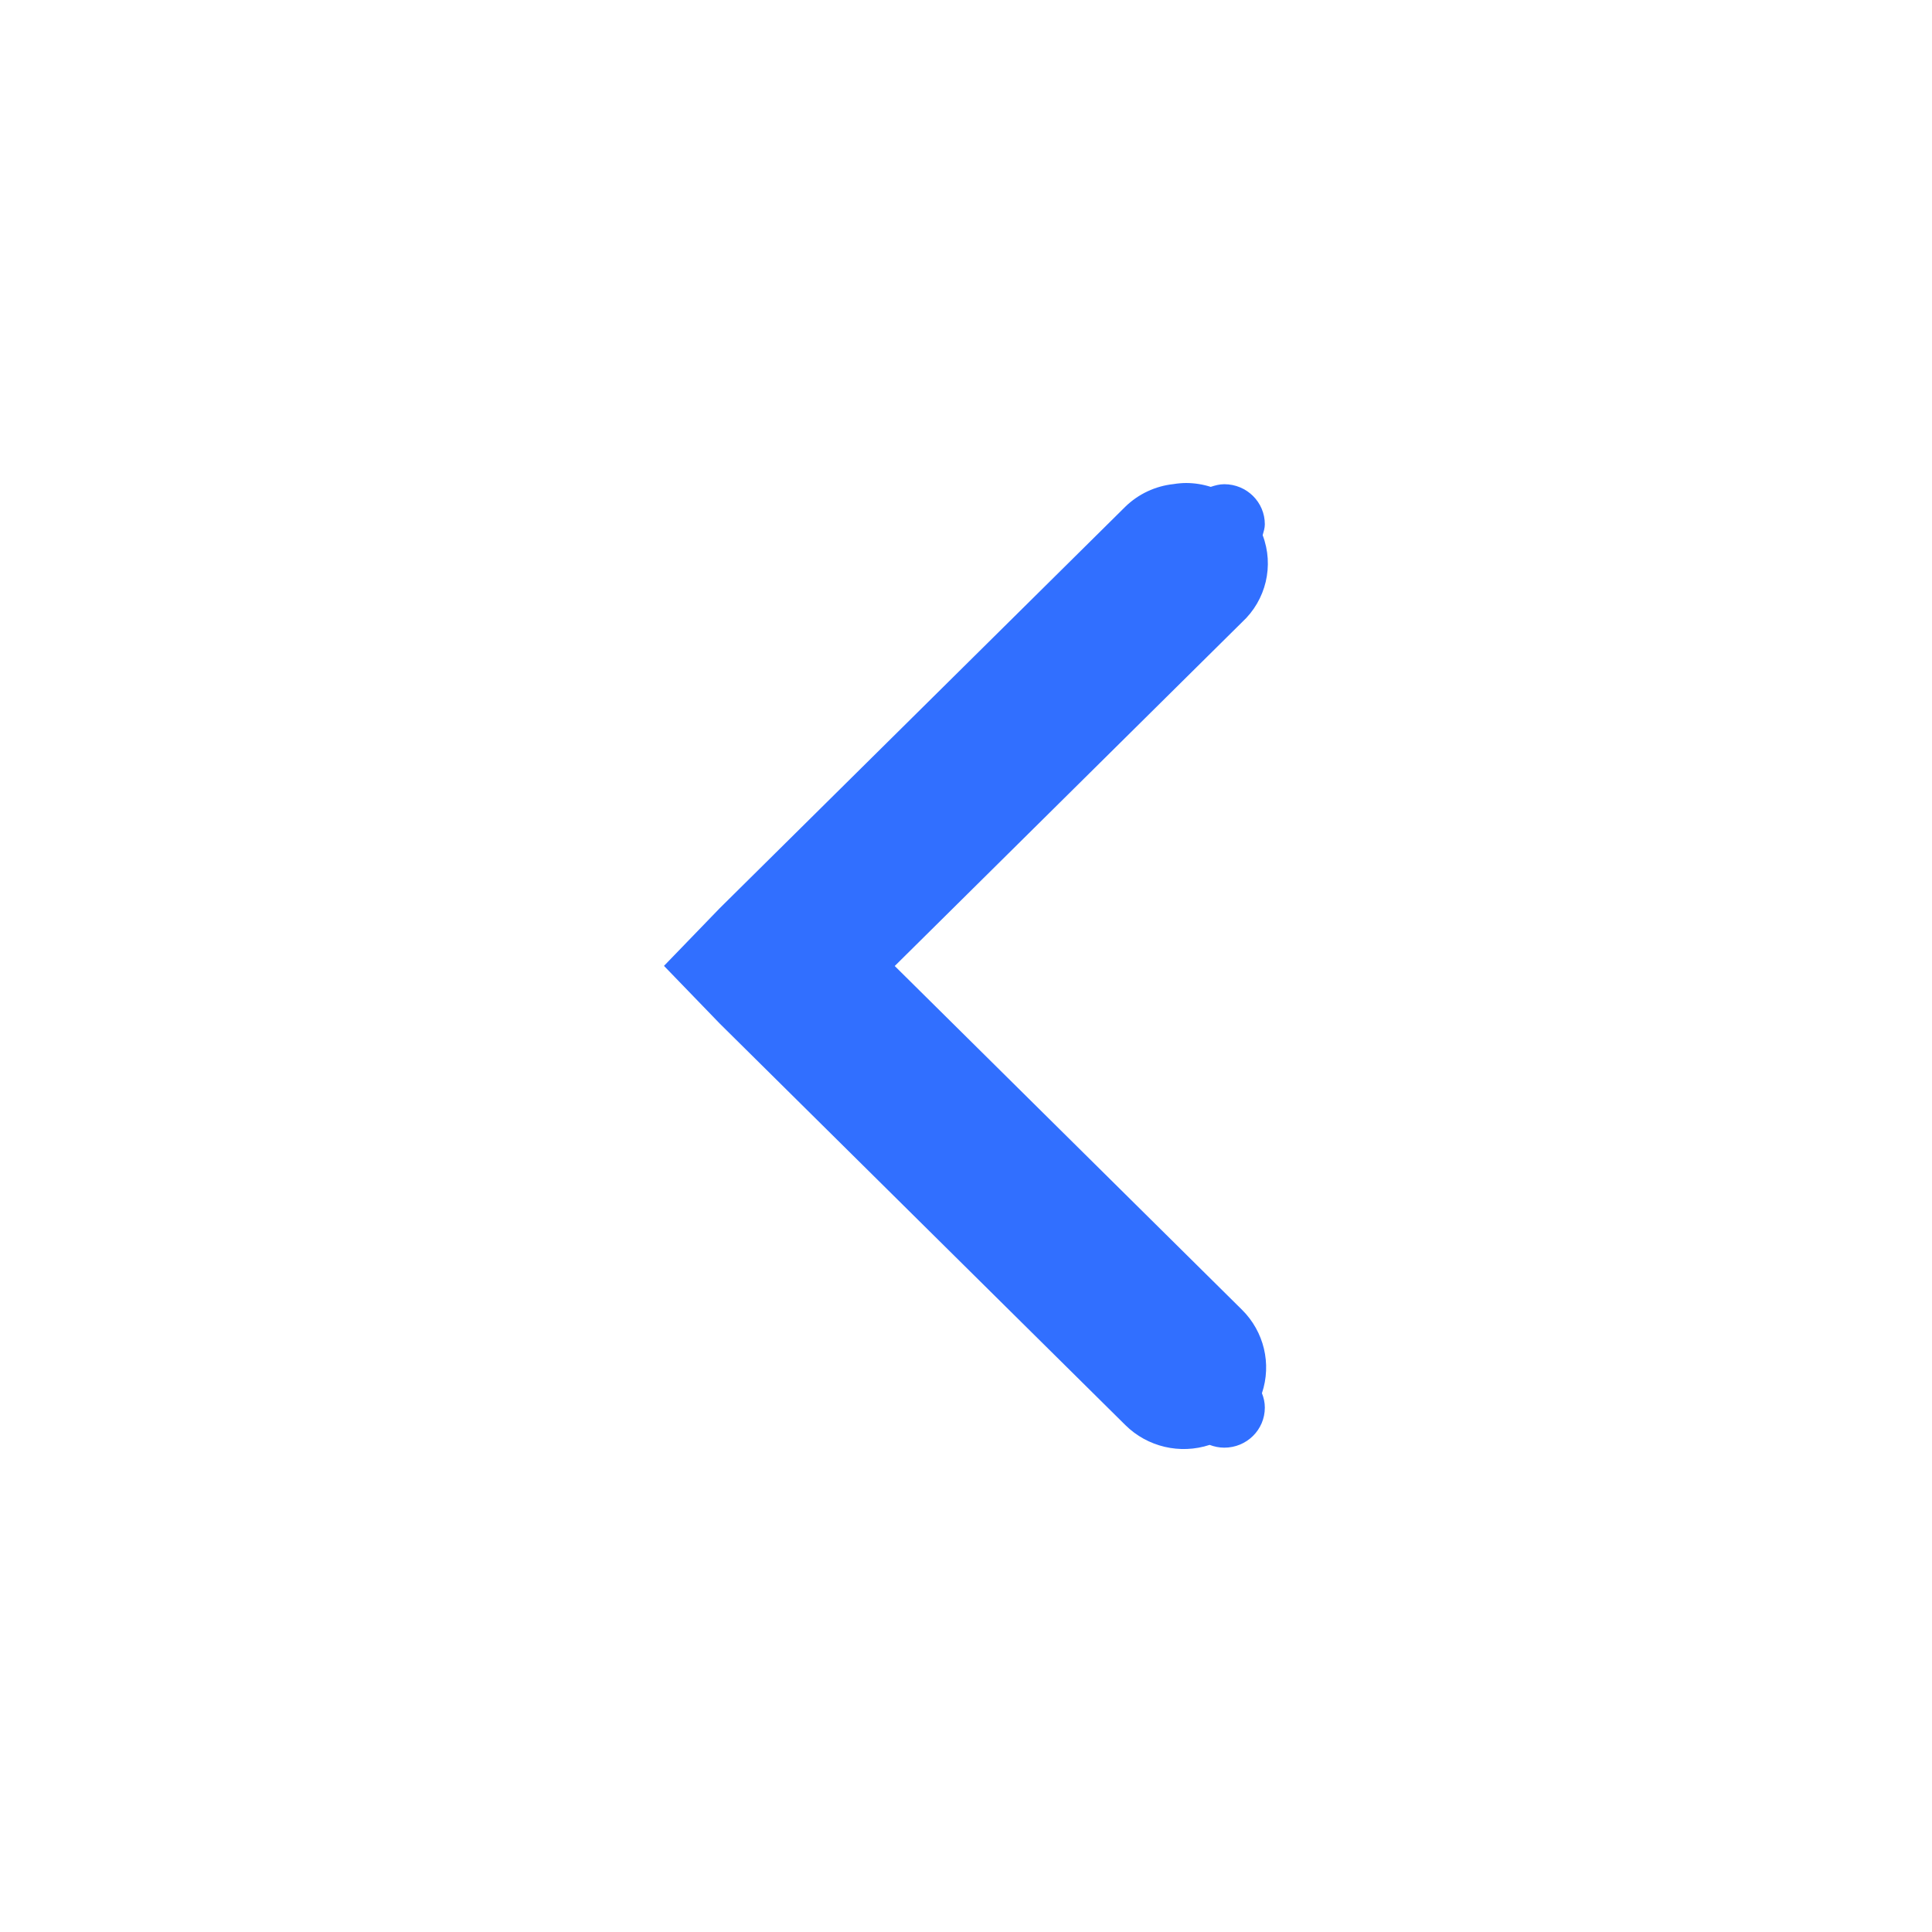
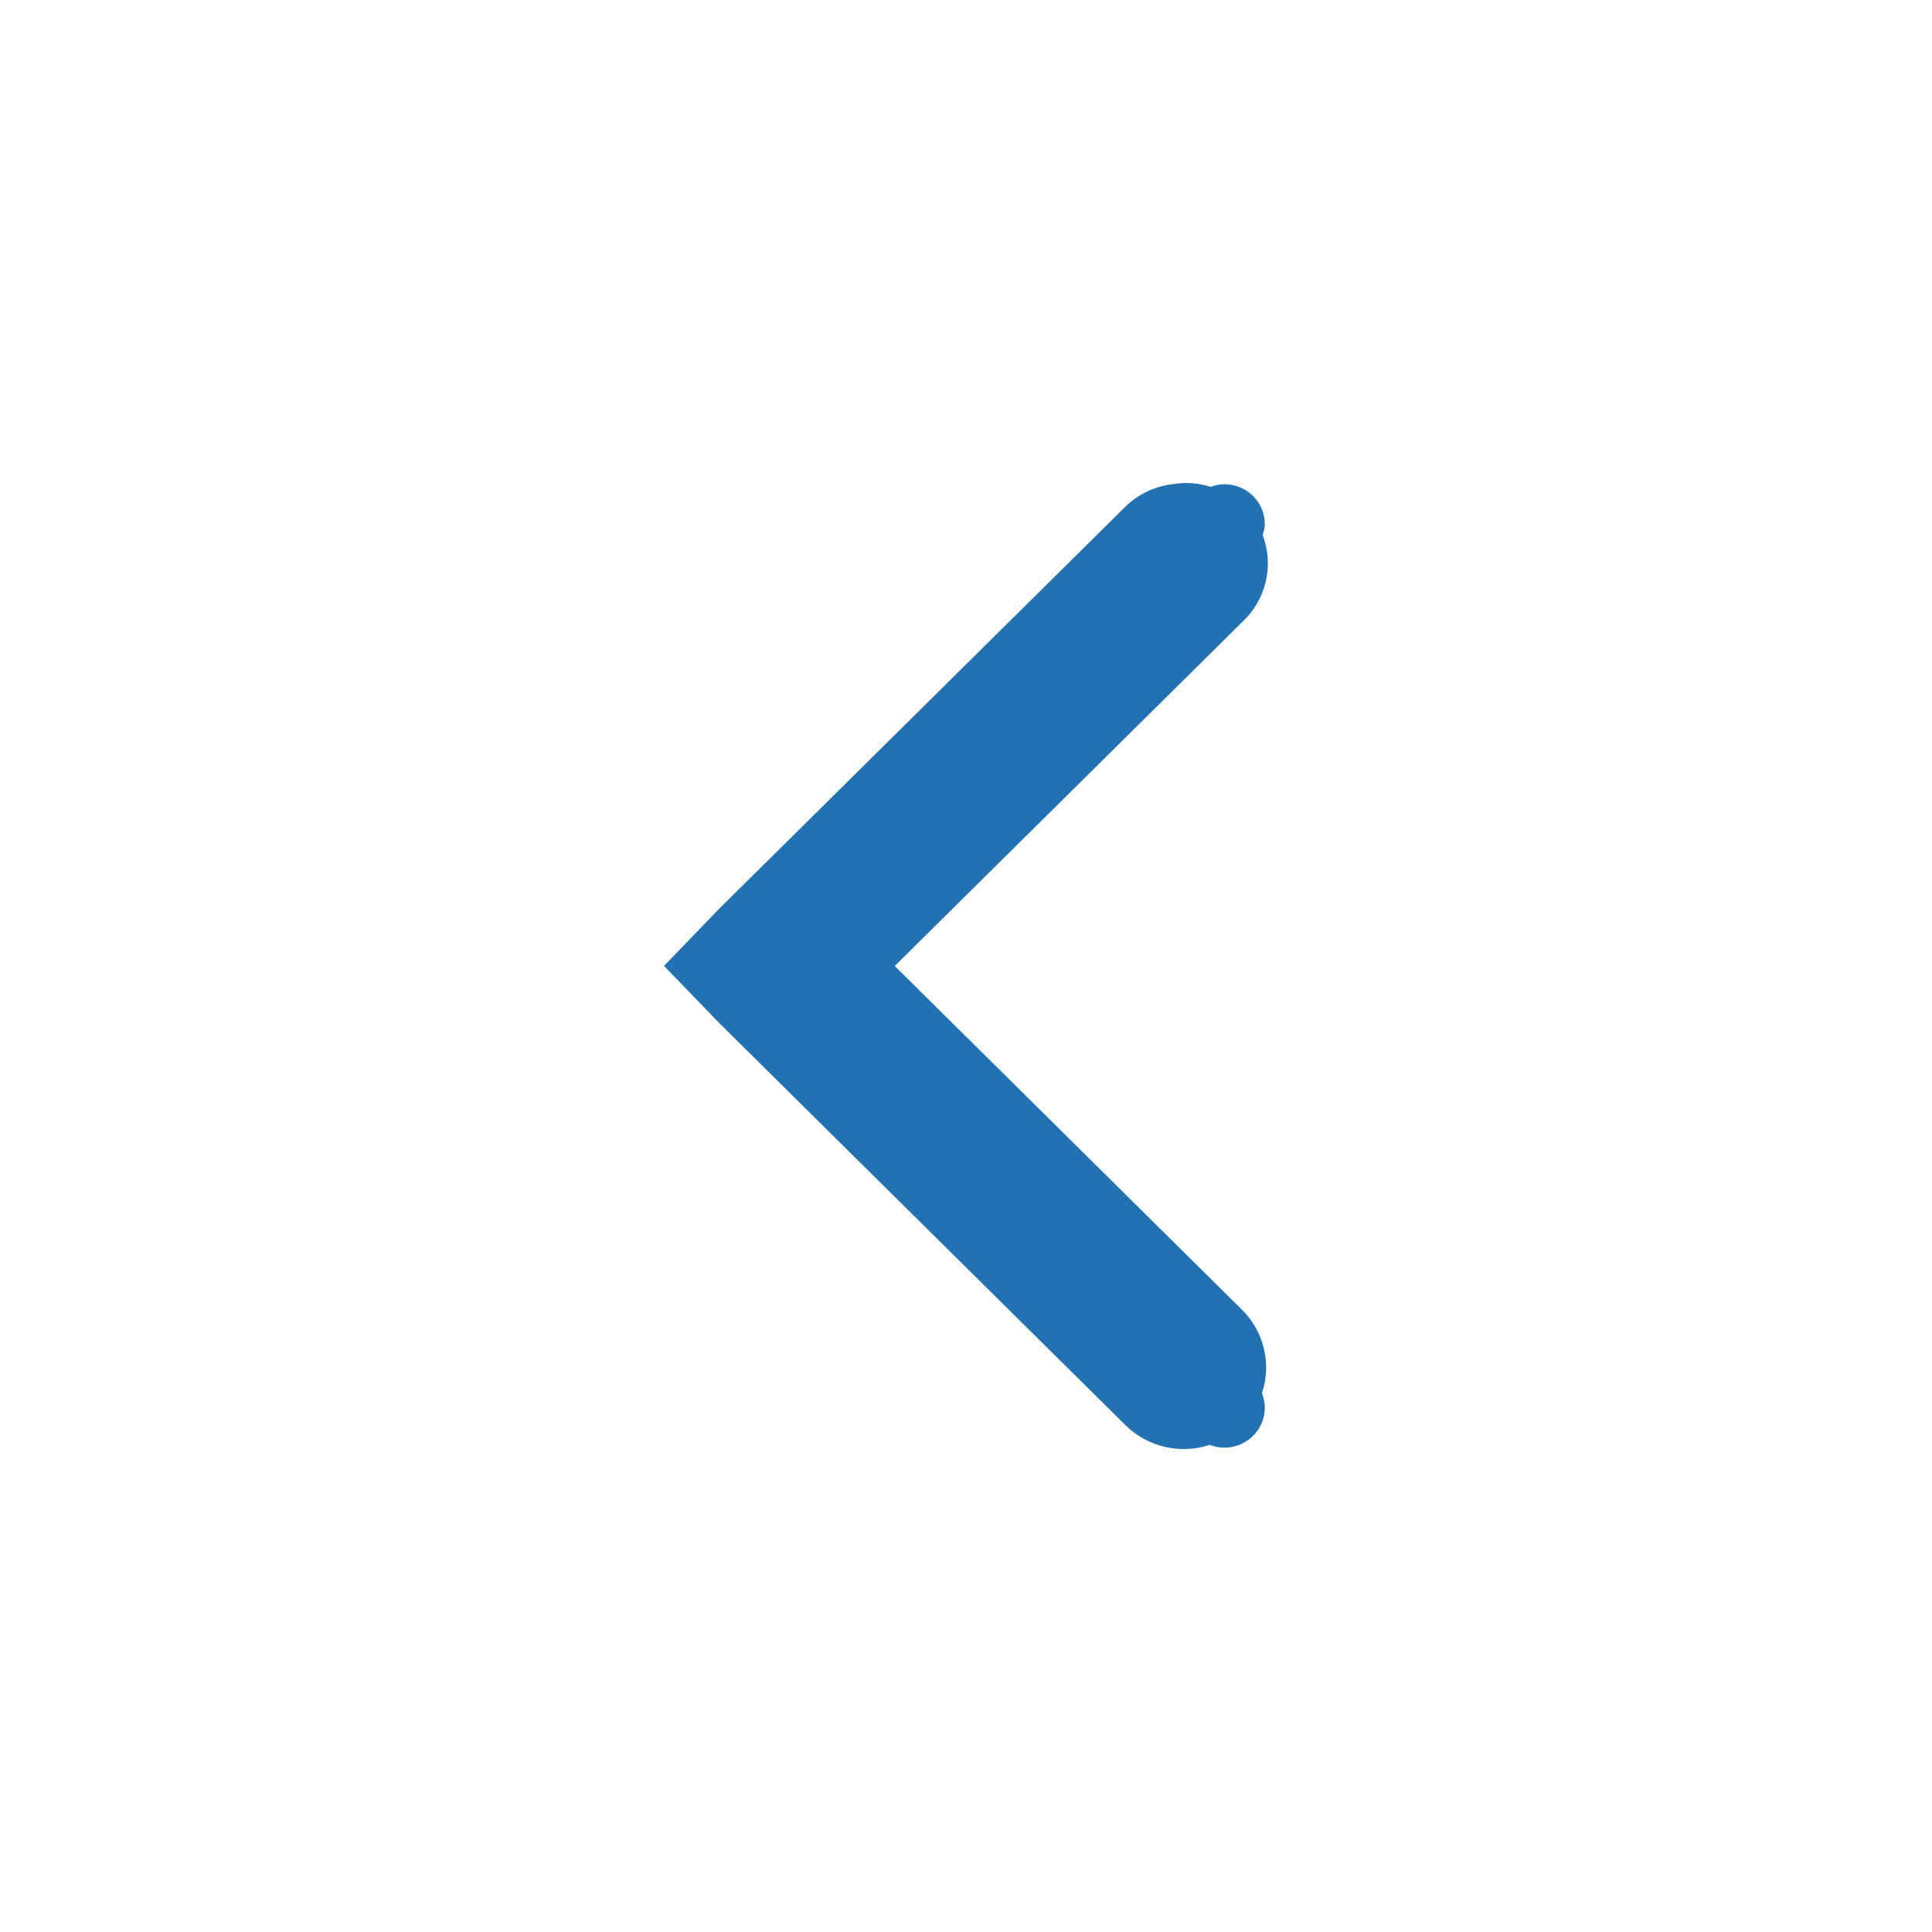
<svg xmlns="http://www.w3.org/2000/svg" height="16" id="svg7384" version="1.1" width="16">
  <defs id="defs7386" />
  <g id="layer9" style="display:inline" transform="translate(-100.0002,-747)" />
  <g id="layer10" transform="translate(-100.0002,-747)" />
  <g id="layer11" transform="translate(-100.0002,-747)" />
  <g id="layer13" transform="translate(-100.0002,-747)" />
  <g id="layer14" transform="translate(-100.0002,-747)" />
  <g id="layer15" style="display:inline" transform="translate(-100.0002,-747)" />
  <g id="g71291" style="display:inline" transform="translate(-100.0002,-747)" />
  <g id="g4953" style="display:inline" transform="translate(-100.0002,-747)" />
  <g id="layer12" style="display:inline" transform="translate(-100.0002,-747)">
-     <path style="color:#000000;font-style:normal;font-variant:normal;font-weight:normal;font-stretch:normal;font-size:medium;line-height:normal;font-family:Sans;-inkscape-font-specification:Sans;text-indent:0;text-align:start;text-decoration:none;text-decoration-line:none;letter-spacing:normal;word-spacing:normal;text-transform:none;direction:ltr;block-progression:tb;writing-mode:lr-tb;baseline-shift:baseline;text-anchor:start;display:inline;overflow:visible;visibility:visible;fill:#316fff;fill-opacity:1;stroke:none;stroke-width:2;marker:none;enable-background:accumulate" d="m 109.823,751 a 0.672,0.665 0 0 0 -0.104,0.009 0.672,0.665 0 0 0 -0.399,0.187 l -3.359,3.325 -0.462,0.478 0.462,0.478 3.359,3.325 a 0.683,0.676 0 0 0 0.698,0.164 c 0.037,0.014 0.078,0.023 0.121,0.023 0.186,0 0.336,-0.148 0.336,-0.332 0,-0.042 -0.009,-0.082 -0.024,-0.119 a 0.683,0.676 0 0 0 -0.165,-0.691 l -2.876,-2.847 2.876,-2.847 a 0.672,0.665 0 0 0 0.171,-0.721 c 0.008,-0.029 0.018,-0.058 0.018,-0.09 0,-0.184 -0.15,-0.332 -0.336,-0.332 -0.04,0 -0.076,0.01 -0.112,0.022 A 0.672,0.665 0 0 0 109.823,751 Z" id="path6040" />
+     <path style="color:#000000;font-style:normal;font-variant:normal;font-weight:normal;font-stretch:normal;font-size:medium;line-height:normal;font-family:Sans;-inkscape-font-specification:Sans;text-indent:0;text-align:start;text-decoration:none;text-decoration-line:none;letter-spacing:normal;word-spacing:normal;text-transform:none;direction:ltr;block-progression:tb;writing-mode:lr-tb;baseline-shift:baseline;text-anchor:start;display:inline;overflow:visible;visibility:visible;fill:#2271b3;fill-opacity:1;stroke:none;stroke-width:2;marker:none;enable-background:accumulate" d="m 109.823,751 a 0.672,0.665 0 0 0 -0.104,0.009 0.672,0.665 0 0 0 -0.399,0.187 l -3.359,3.325 -0.462,0.478 0.462,0.478 3.359,3.325 a 0.683,0.676 0 0 0 0.698,0.164 c 0.037,0.014 0.078,0.023 0.121,0.023 0.186,0 0.336,-0.148 0.336,-0.332 0,-0.042 -0.009,-0.082 -0.024,-0.119 a 0.683,0.676 0 0 0 -0.165,-0.691 l -2.876,-2.847 2.876,-2.847 a 0.672,0.665 0 0 0 0.171,-0.721 c 0.008,-0.029 0.018,-0.058 0.018,-0.09 0,-0.184 -0.15,-0.332 -0.336,-0.332 -0.04,0 -0.076,0.01 -0.112,0.022 A 0.672,0.665 0 0 0 109.823,751 Z" id="path6040" />
  </g>
</svg>
